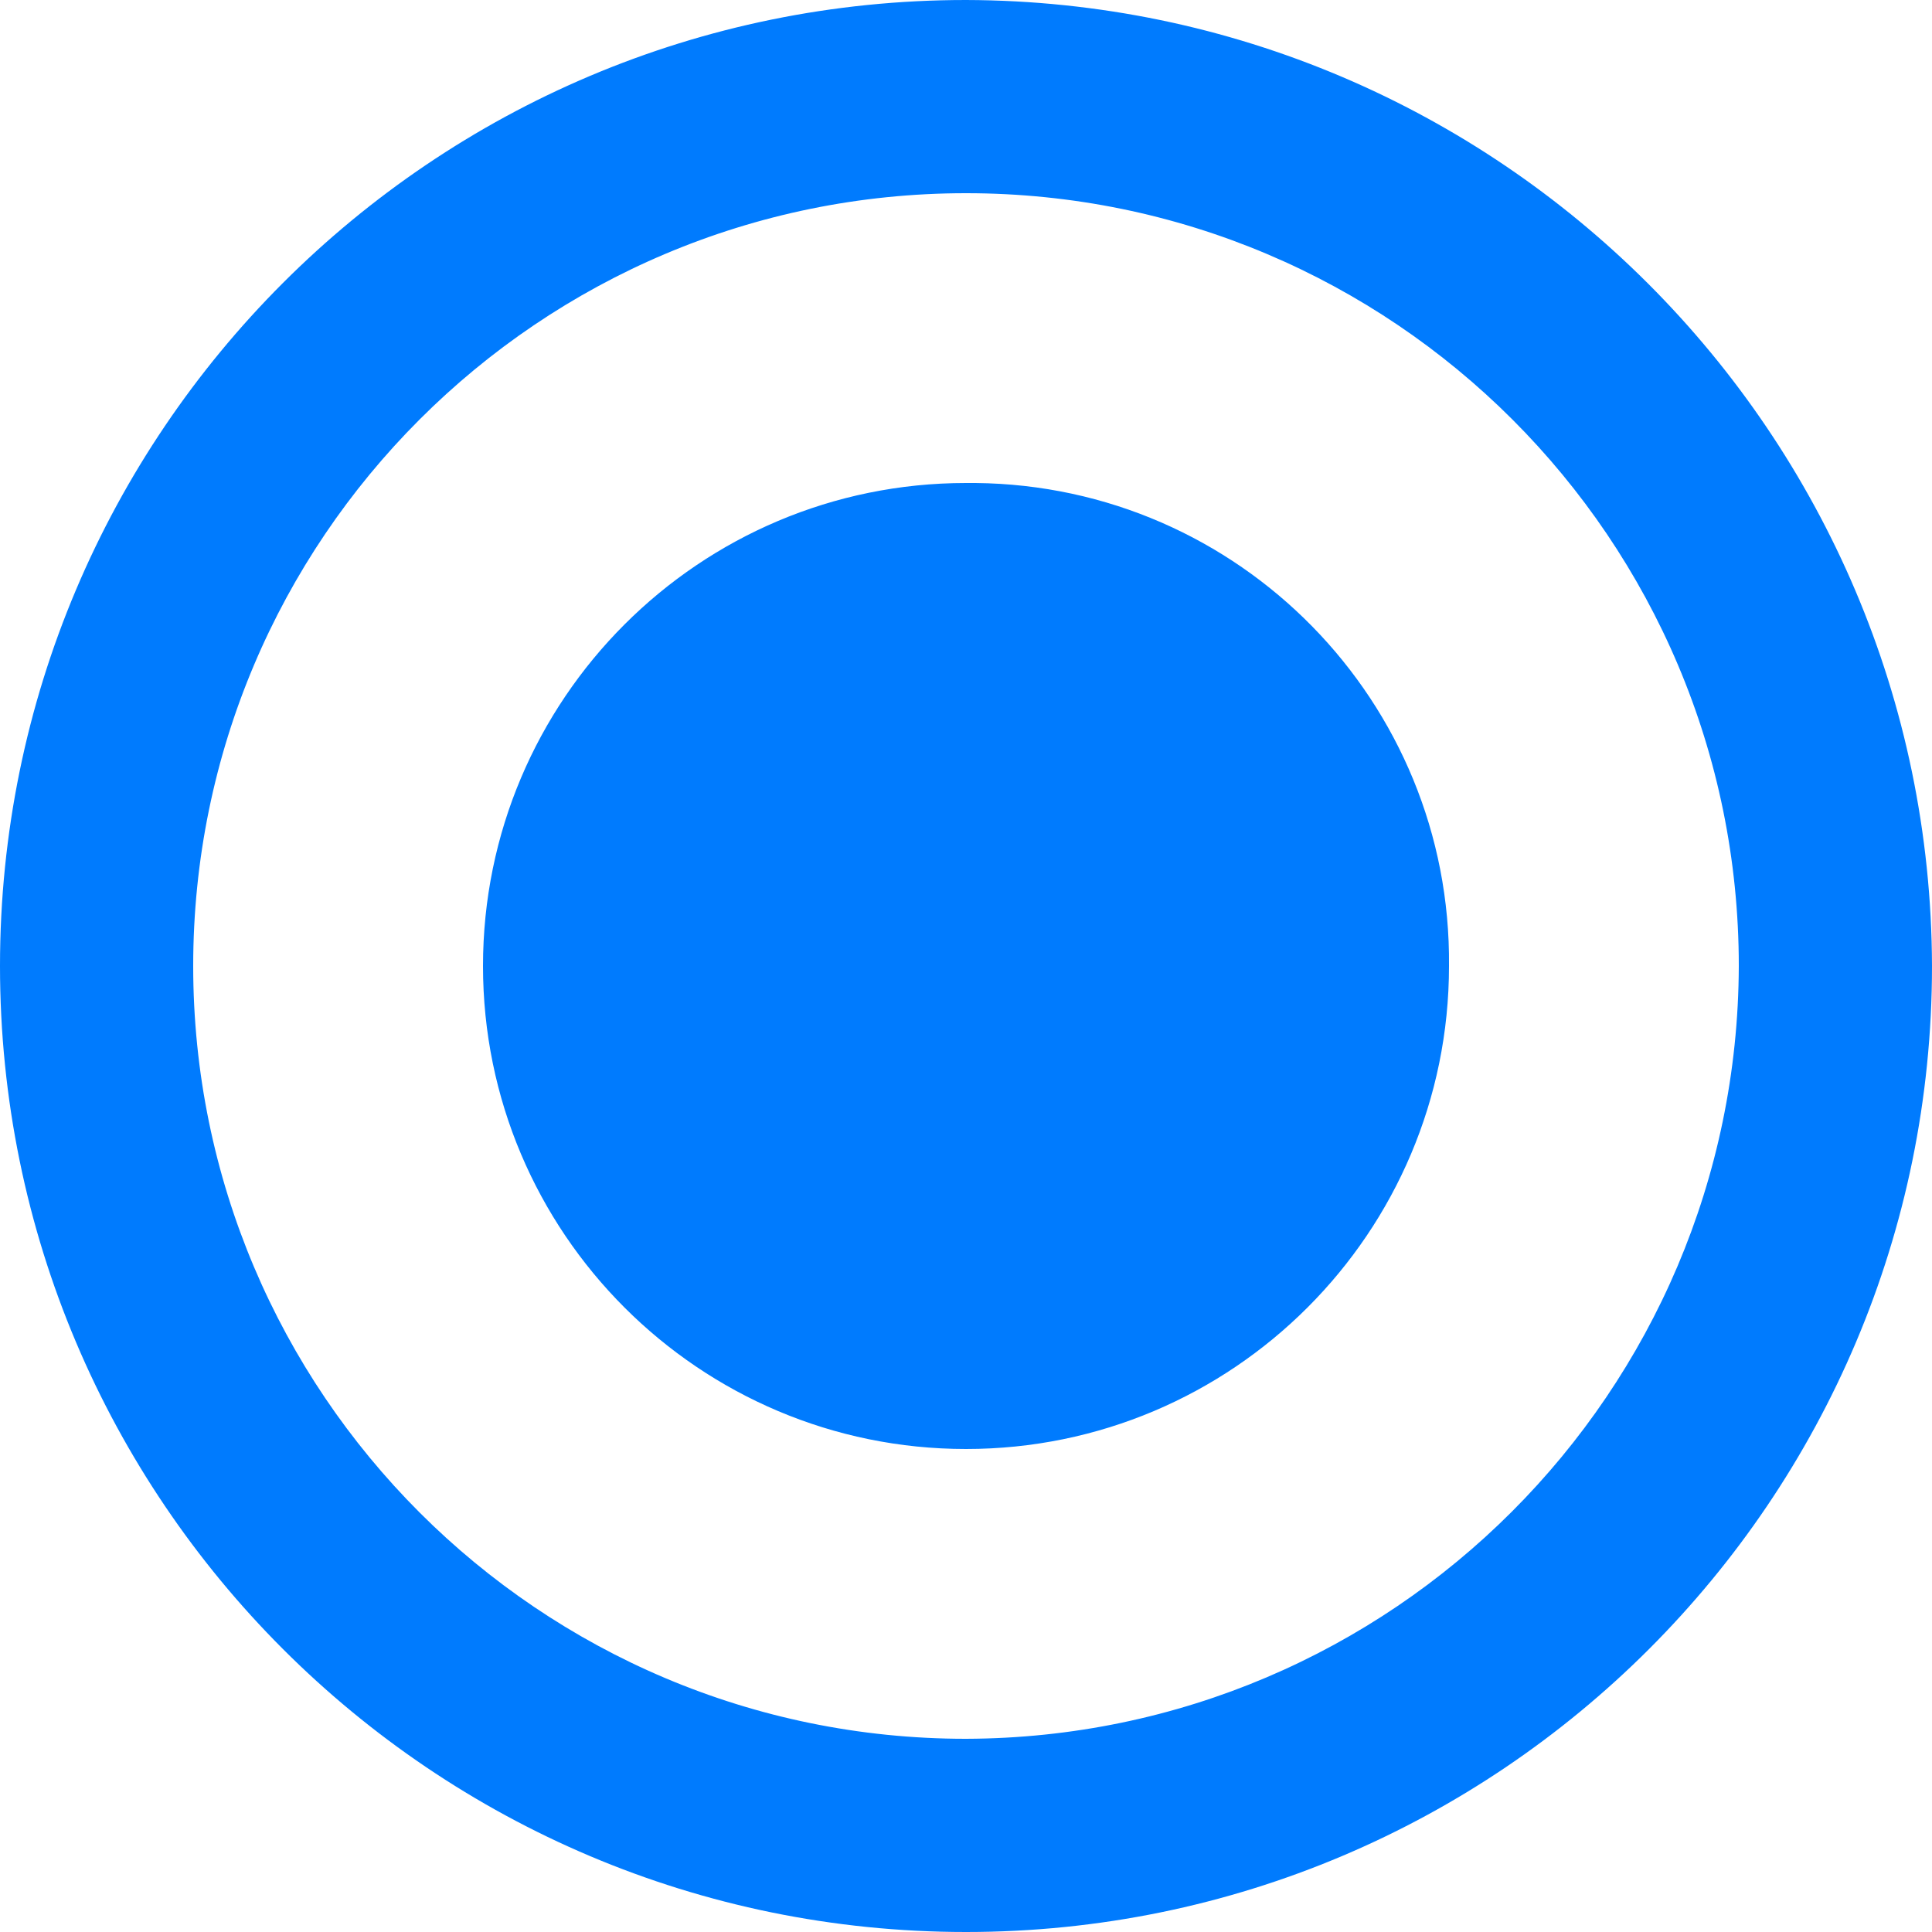
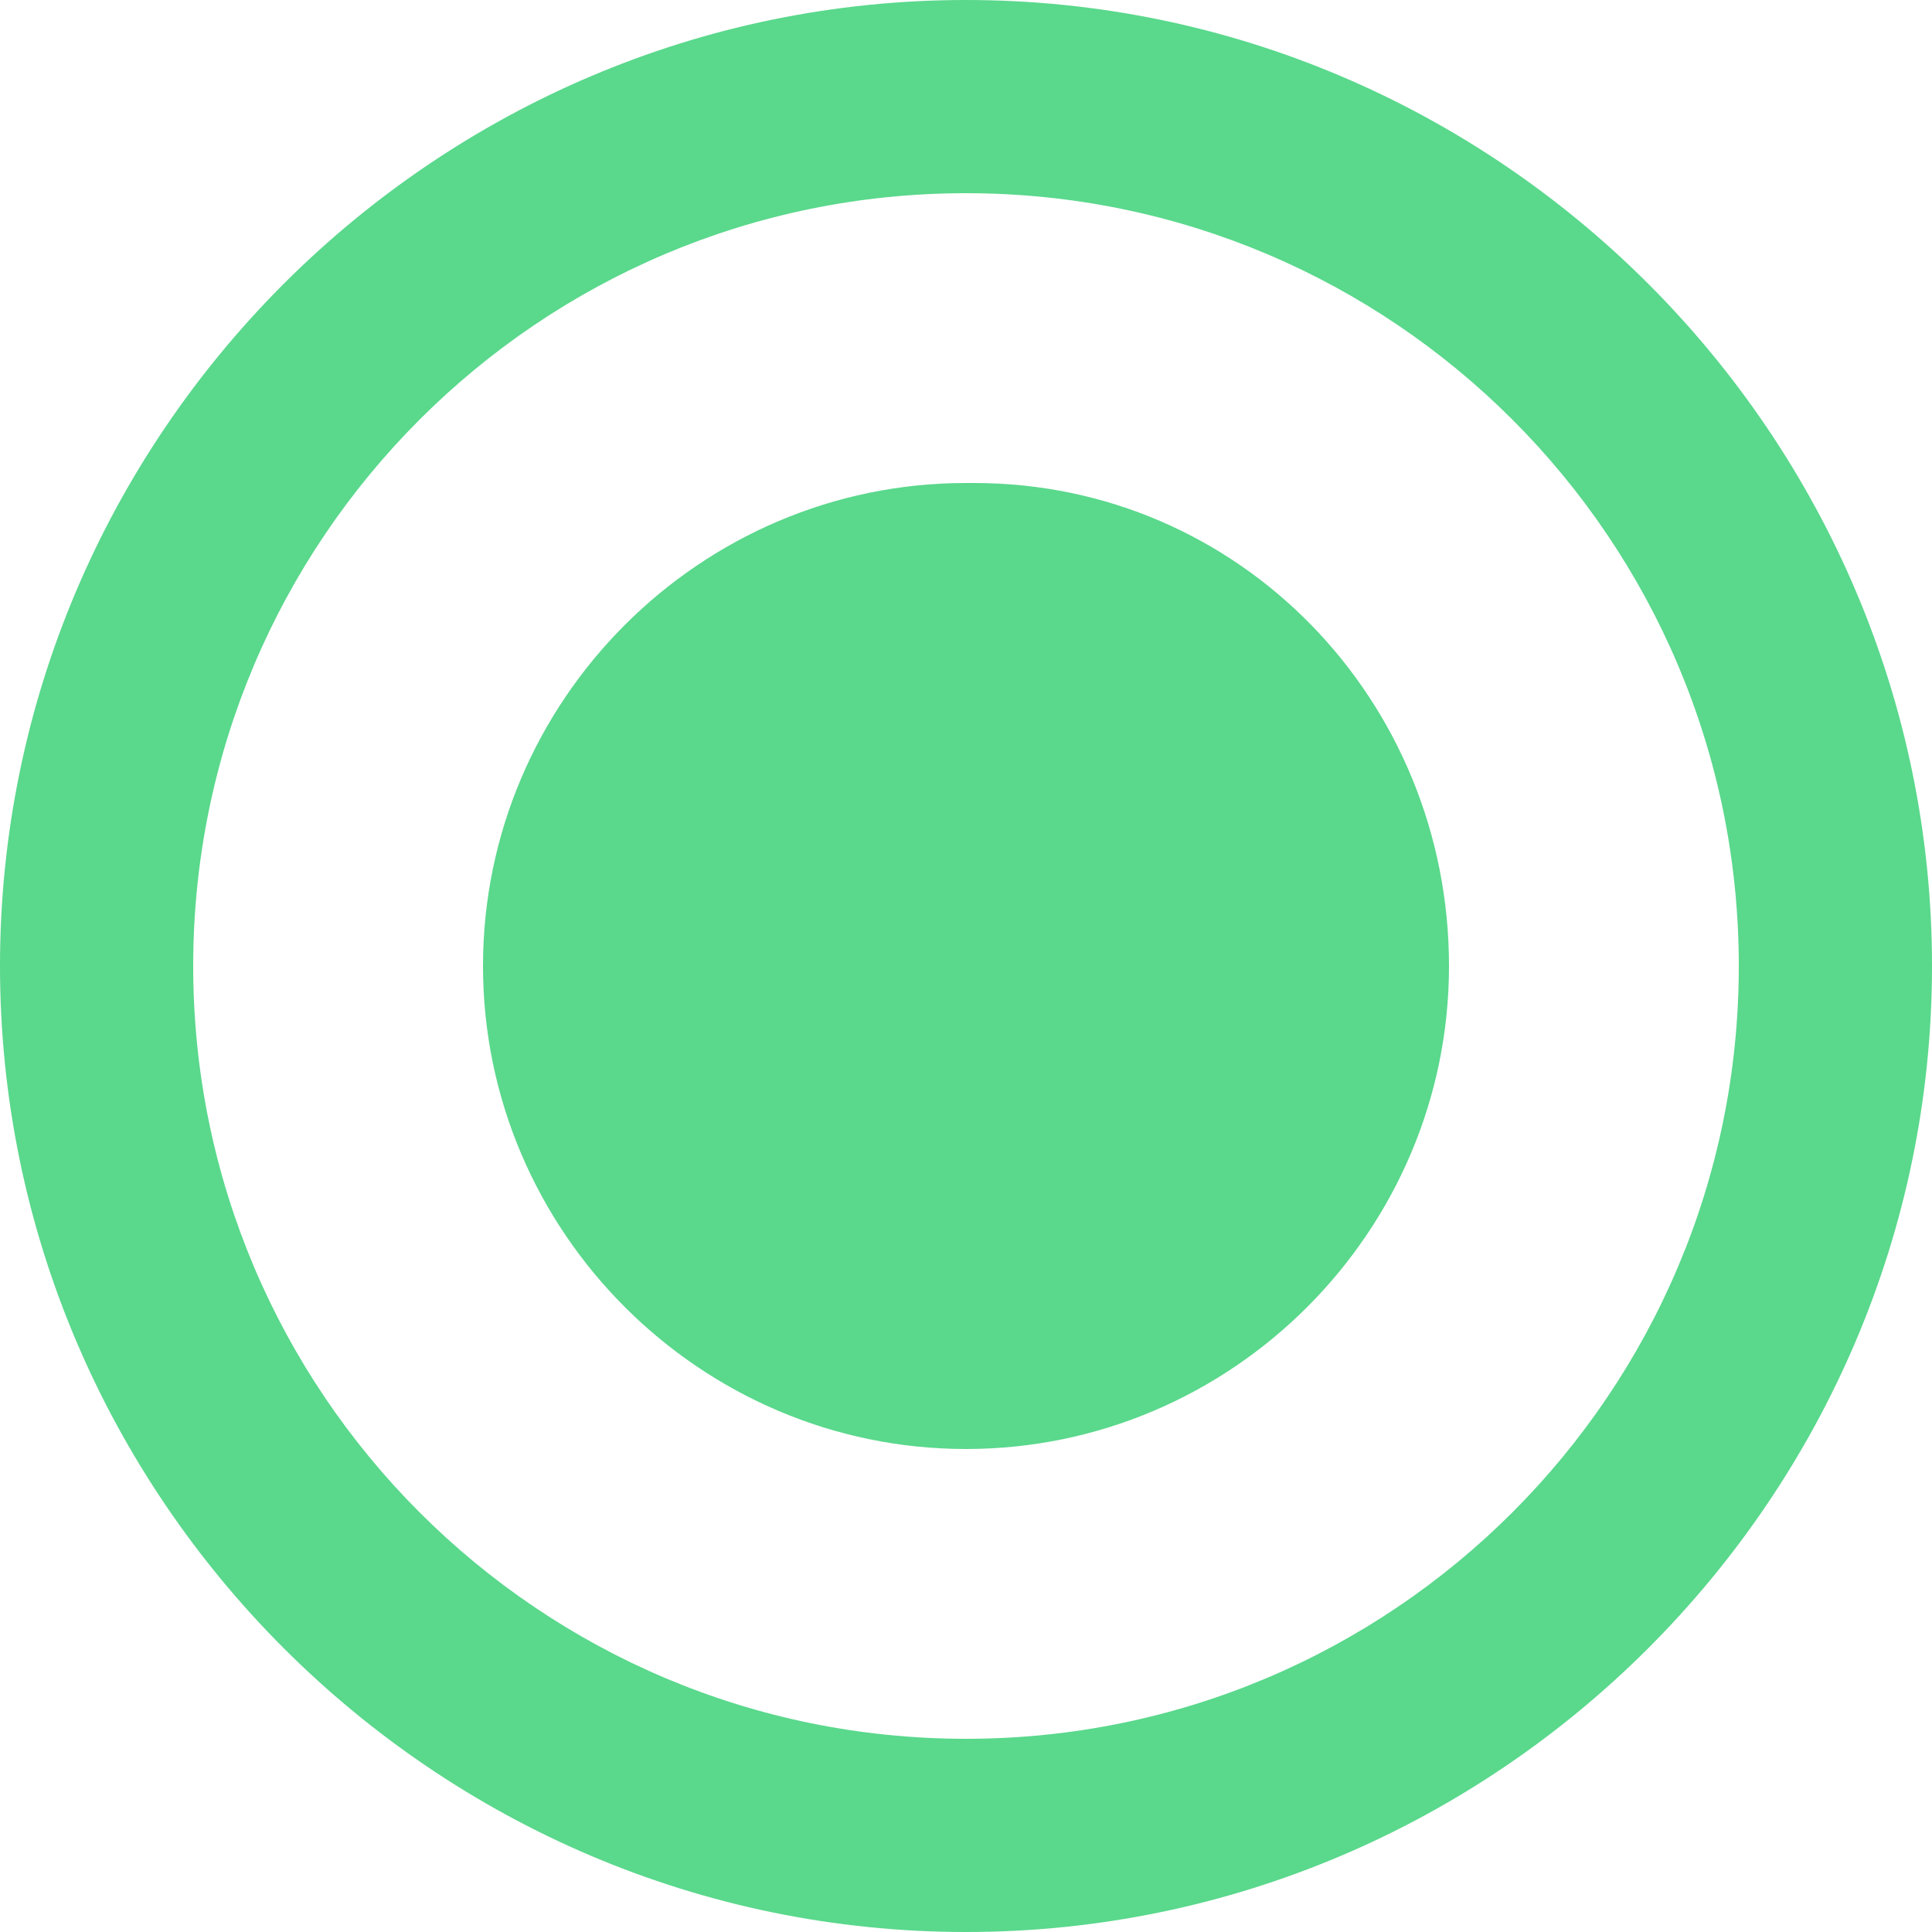
- <svg xmlns="http://www.w3.org/2000/svg" version="1.1" id="Layer_1" x="0px" y="0px" width="24px" height="24px" viewBox="0 0 24 24" enable-background="new 0 0 24 24" xml:space="preserve">
+ <svg xmlns="http://www.w3.org/2000/svg" version="1.1" id="Layer_1" x="24px" y="24px" viewBox="0 0 24 24" style="enable-background:new 0 0 24 24;" xml:space="preserve">
+   <style type="text/css">
+ 	.st0{fill-rule:evenodd;clip-rule:evenodd;fill:#5AD88C;}
+ </style>
  <g id="radiobttom_active" transform="translate(-508 -240)">
-     <path id="radio_on" fill="#007BFE" d="M520,246c-3.313,0-6,2.687-6,6s2.687,6,6,6s6-2.687,6-6c0.032-3.281-2.602-5.968-5.883-6   C520.078,246,520.039,246,520,246z M520,240c-6.627,0-12,5.373-12,12c0,6.627,5.373,12,12,12c6.627,0,12-5.373,12-12   C531.98,245.38,526.619,240.019,520,240z M520,261.6c-5.302,0-9.6-4.298-9.6-9.6s4.298-9.6,9.6-9.6s9.6,4.298,9.6,9.6   C529.584,257.295,525.295,261.584,520,261.6z" />
+     <path id="radio_on" class="st0" d="M520,246c-3.3,0-6,2.7-6,6s2.7,6,6,6s6-2.7,6-6c0-3.3-2.6-6-5.9-6C520.1,246,520,246,520,246z    M520,240c-6.6,0-12,5.4-12,12s5.4,12,12,12s12-5.4,12-12C532,245.4,526.6,240,520,240z M520,261.6c-5.3,0-9.6-4.3-9.6-9.6   s4.3-9.6,9.6-9.6s9.6,4.3,9.6,9.6C529.6,257.3,525.3,261.6,520,261.6z" />
  </g>
</svg>
